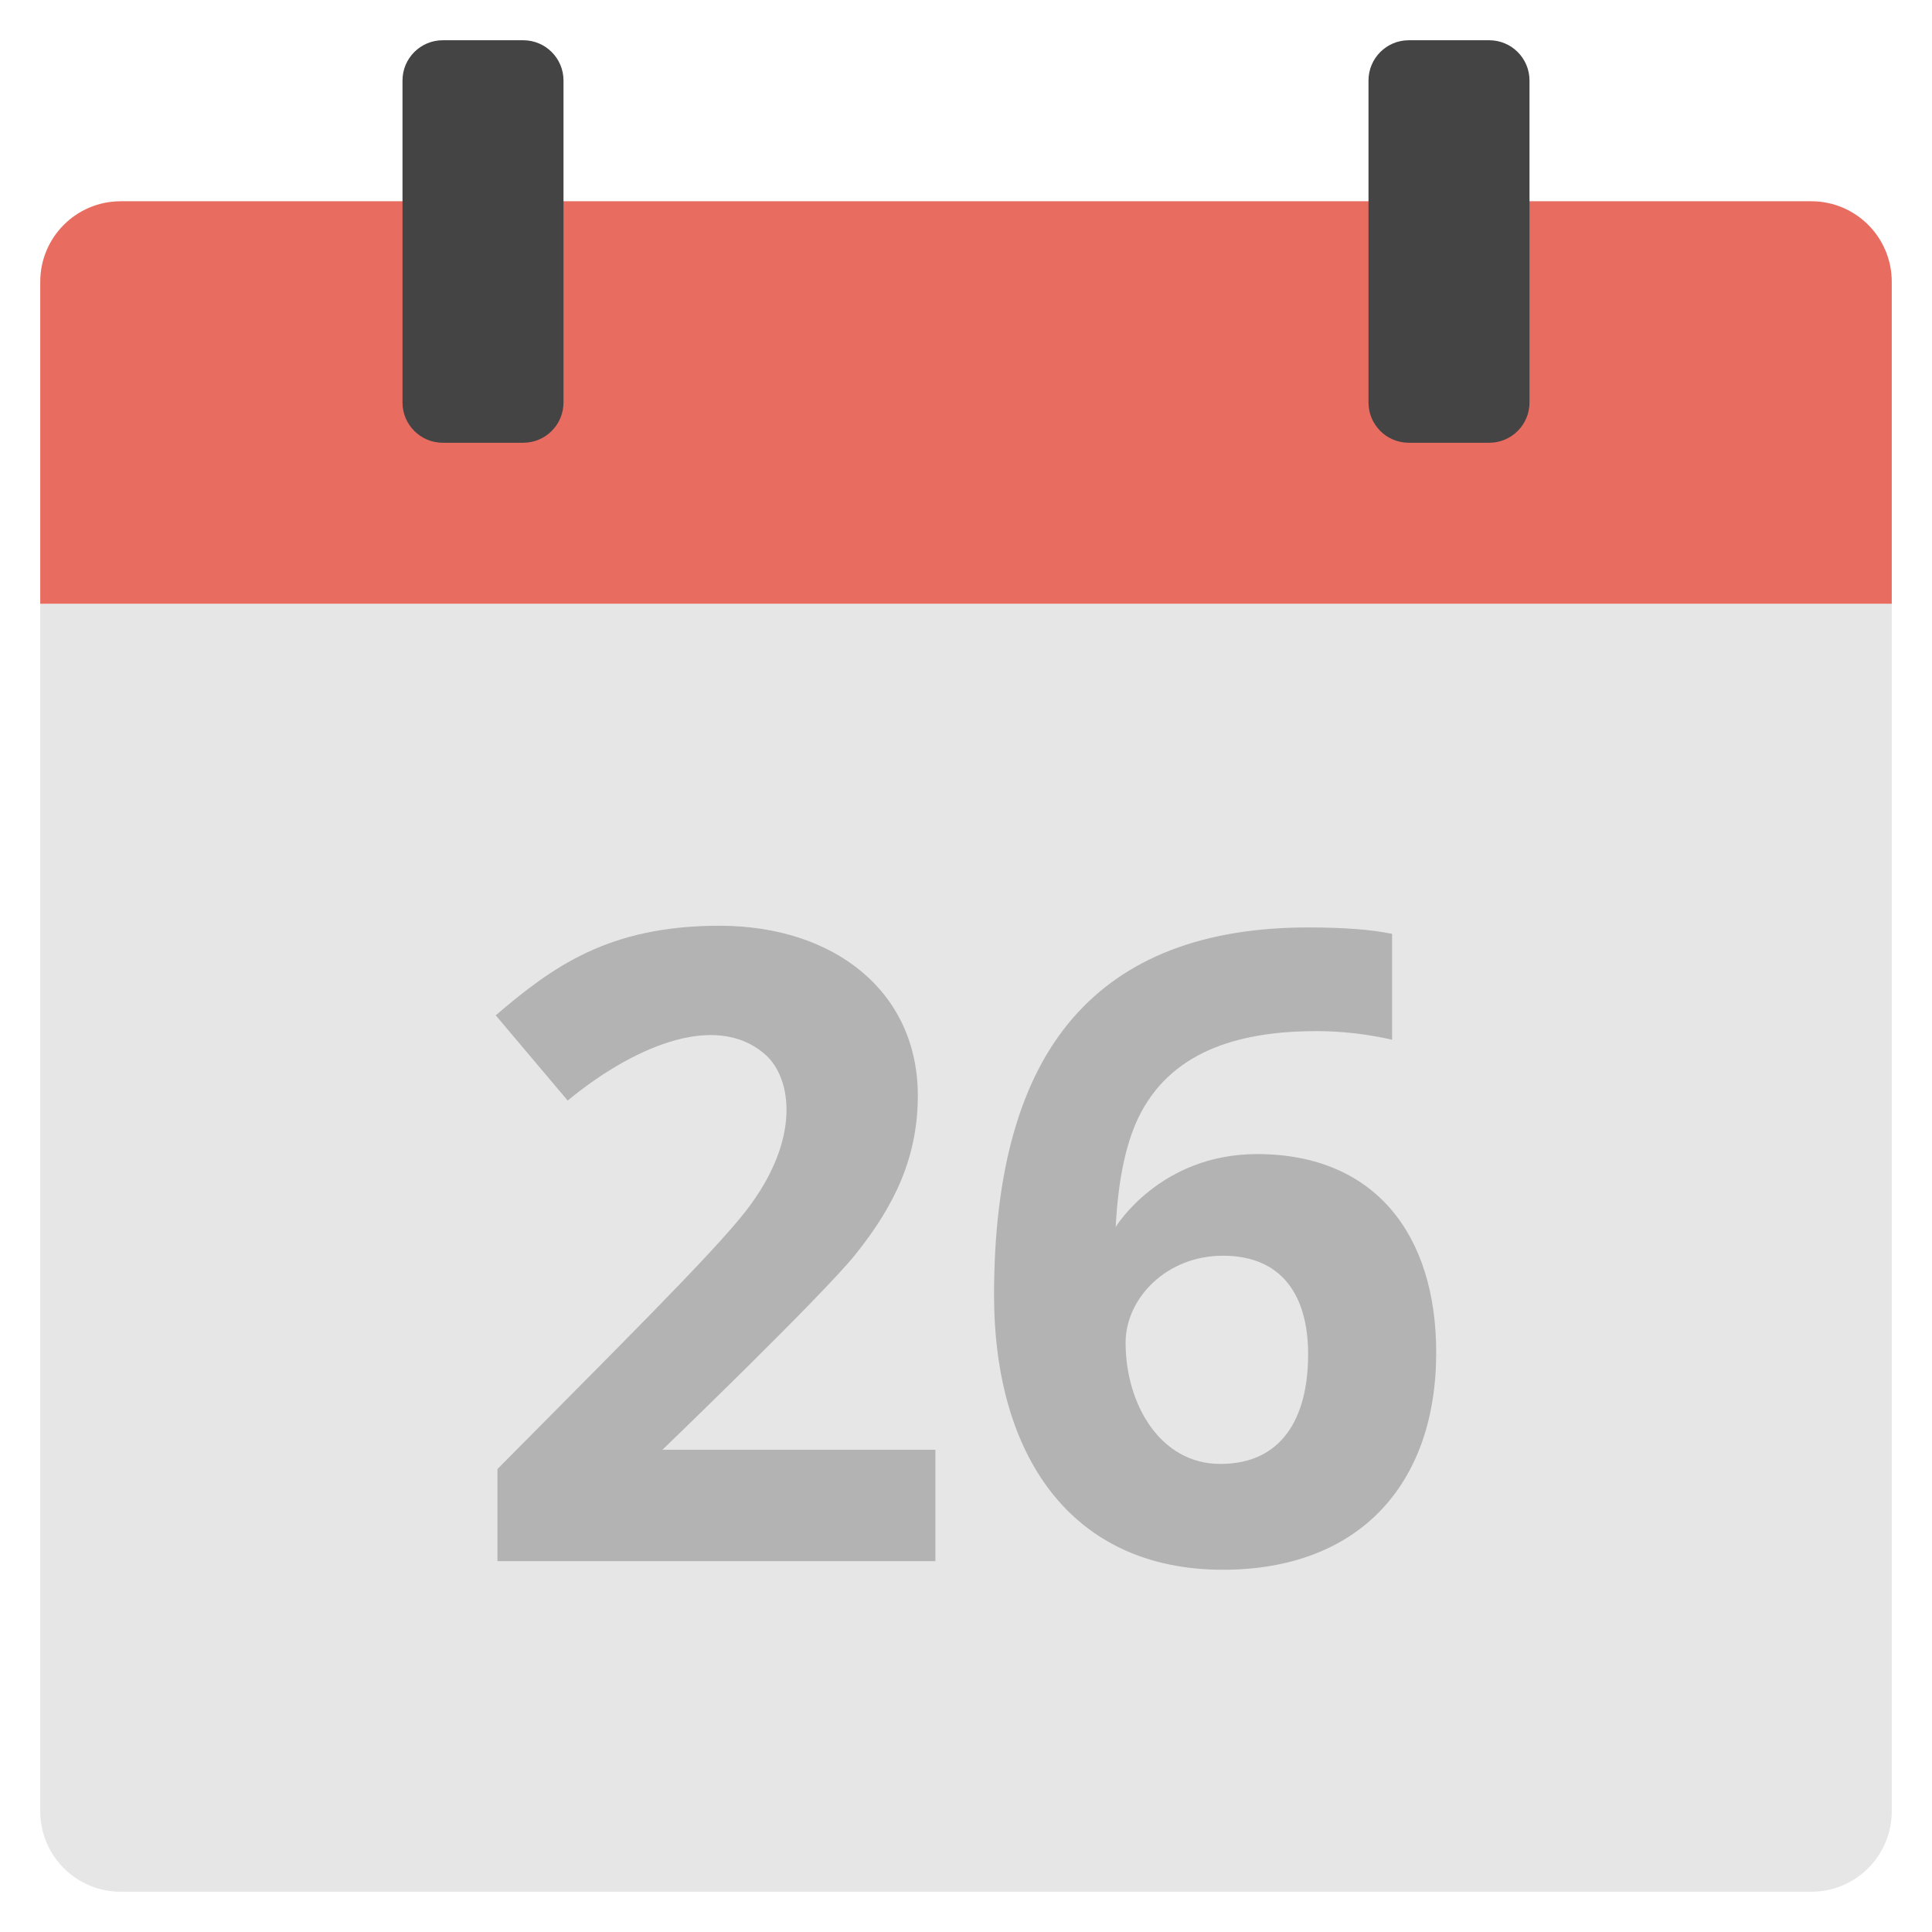
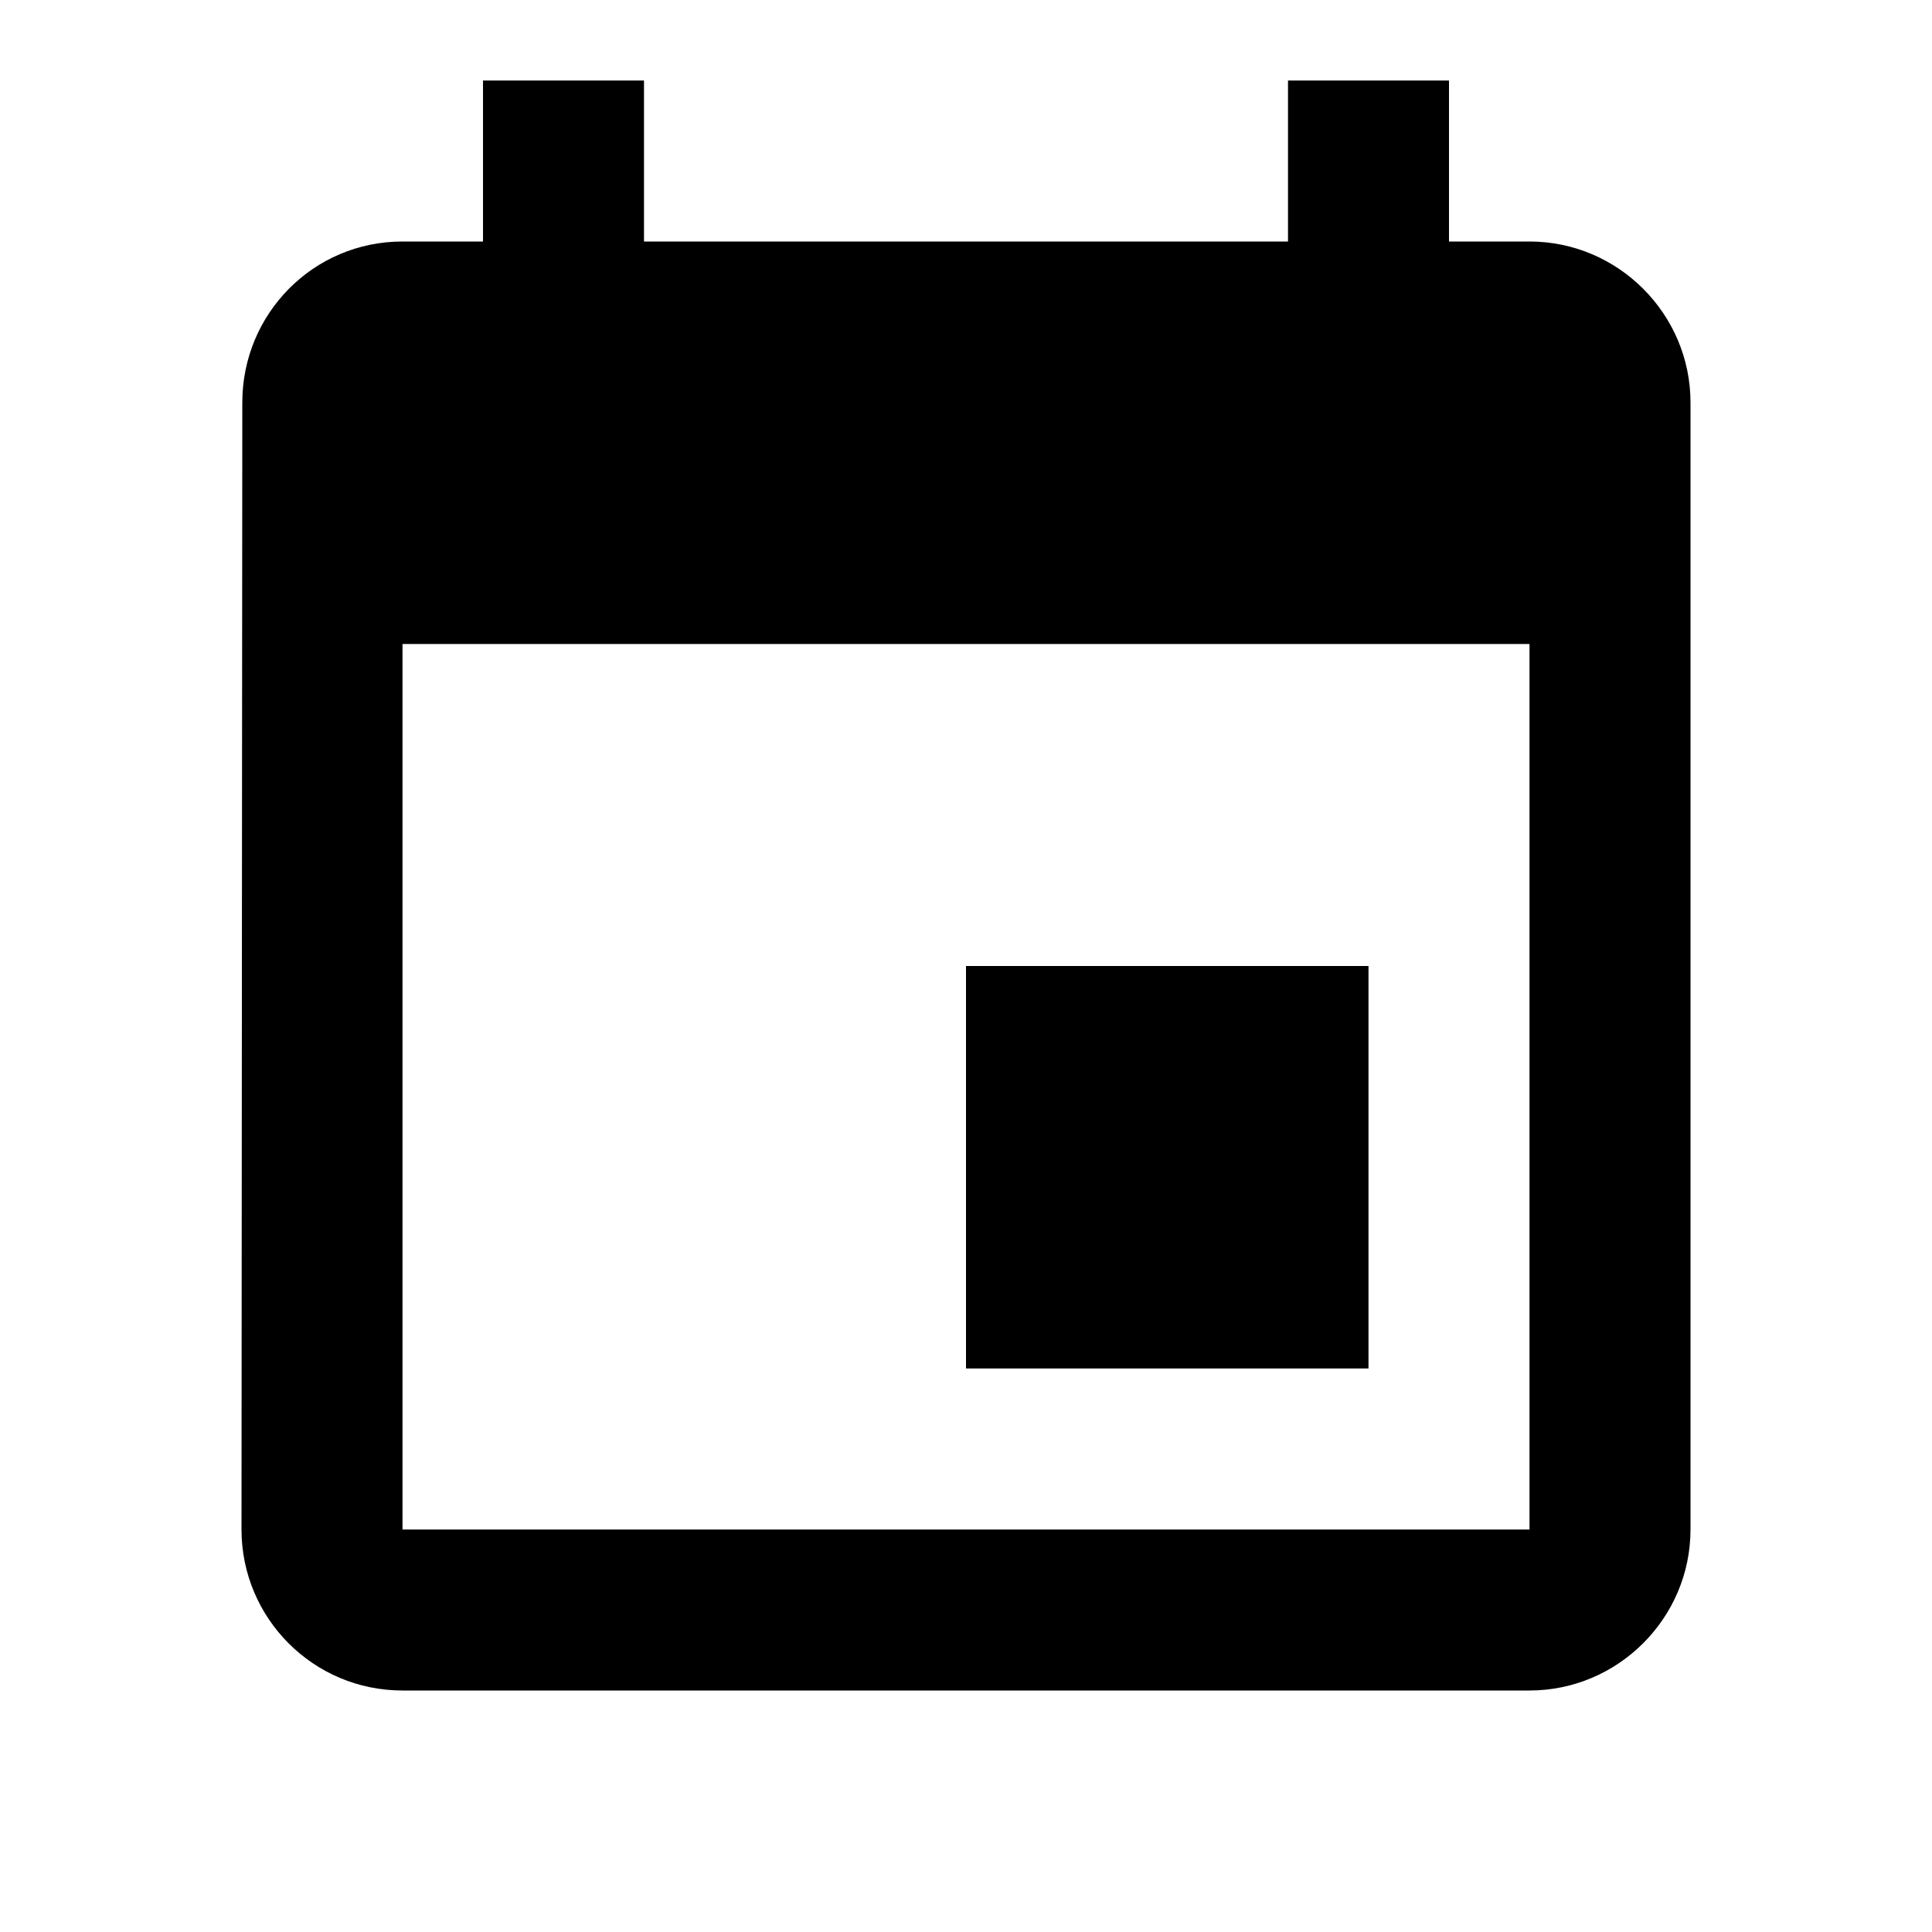
- <svg xmlns="http://www.w3.org/2000/svg" version="1.1" x="0px" y="0px" viewBox="0 0 48 48" xml:space="preserve" width="48" height="48">
-   <g class="nc-icon-wrapper">
-     <path fill="#E6E6E6" d="M1,45c0,1.105,0.895,2,2,2h42c1.105,0,2-0.895,2-2V15H1V45z" />
-     <path fill="#E86C60" d="M45,5H3C1.895,5,1,5.895,1,7v8h46V7C47,5.895,46.105,5,45,5z" />
-     <path fill="#444444" d="M10,10V2c0-0.552,0.448-1,1-1h2c0.552,0,1,0.448,1,1v8c0,0.552-0.448,1-1,1h-2 C10.448,11,10,10.552,10,10z" />
-     <path fill="#444444" d="M34,10V2c0-0.552,0.448-1,1-1h2c0.552,0,1,0.448,1,1v8c0,0.552-0.448,1-1,1h-2 C34.448,11,34,10.552,34,10z" />
-     <path fill="#B3B3B3" d="M23.239,38.787H12.359v-2.289c2.891-2.922,5.359-5.362,6.174-6.414 c1.383-1.784,1.136-3.302,0.484-3.88c-1.287-1.141-3.435-0.084-4.913,1.139l-1.788-2.118 C13.72,24.029,15.107,23,17.874,23c2.88,0,4.929,1.661,4.929,4.216c0,1.543-0.581,2.741-1.549,3.949 c-0.827,1.032-4.796,4.854-4.796,4.854h6.781V38.787z" />
-     <path fill="#B3B3B3" d="M24.697,32.176c0-3.08,0.651-5.372,1.953-6.877 c1.302-1.505,3.252-2.257,5.85-2.257c0.887,0,1.583,0.053,2.086,0.16v2.629 c-0.632-0.142-1.256-0.213-1.874-0.213c-1.803,0-3.518,0.43-4.365,2.023 c-0.355,0.667-0.564,1.615-0.628,2.842c0.001,0,1.097-1.81,3.513-1.81 c2.938,0,4.45,2.015,4.45,4.929C35.683,36.874,33.767,39,30.382,39 C26.597,39,24.697,36.142,24.697,32.176z M30.318,36.371c1.545,0,2.182-1.16,2.182-2.725 c0-1.461-0.651-2.448-2.118-2.448c-1.401,0-2.417,1.059-2.417,2.161 C27.965,34.878,28.82,36.371,30.318,36.371z" />
-   </g>
+ <svg xmlns="http://www.w3.org/2000/svg" height="48px" viewBox="0 0 24 24" width="48px" fill="#000000">
+   <path d="M0 0h24v24H0z" fill="none" />
+   <path d="M17 12h-5v5h5v-5zM16 1v2H8V1H6v2H5c-1.11 0-1.99.9-1.99 2L3 19c0 1.1.89 2 2 2h14c1.1 0 2-.9 2-2V5c0-1.1-.9-2-2-2h-1V1h-2zm3 18H5V8h14v11z" />
</svg>
